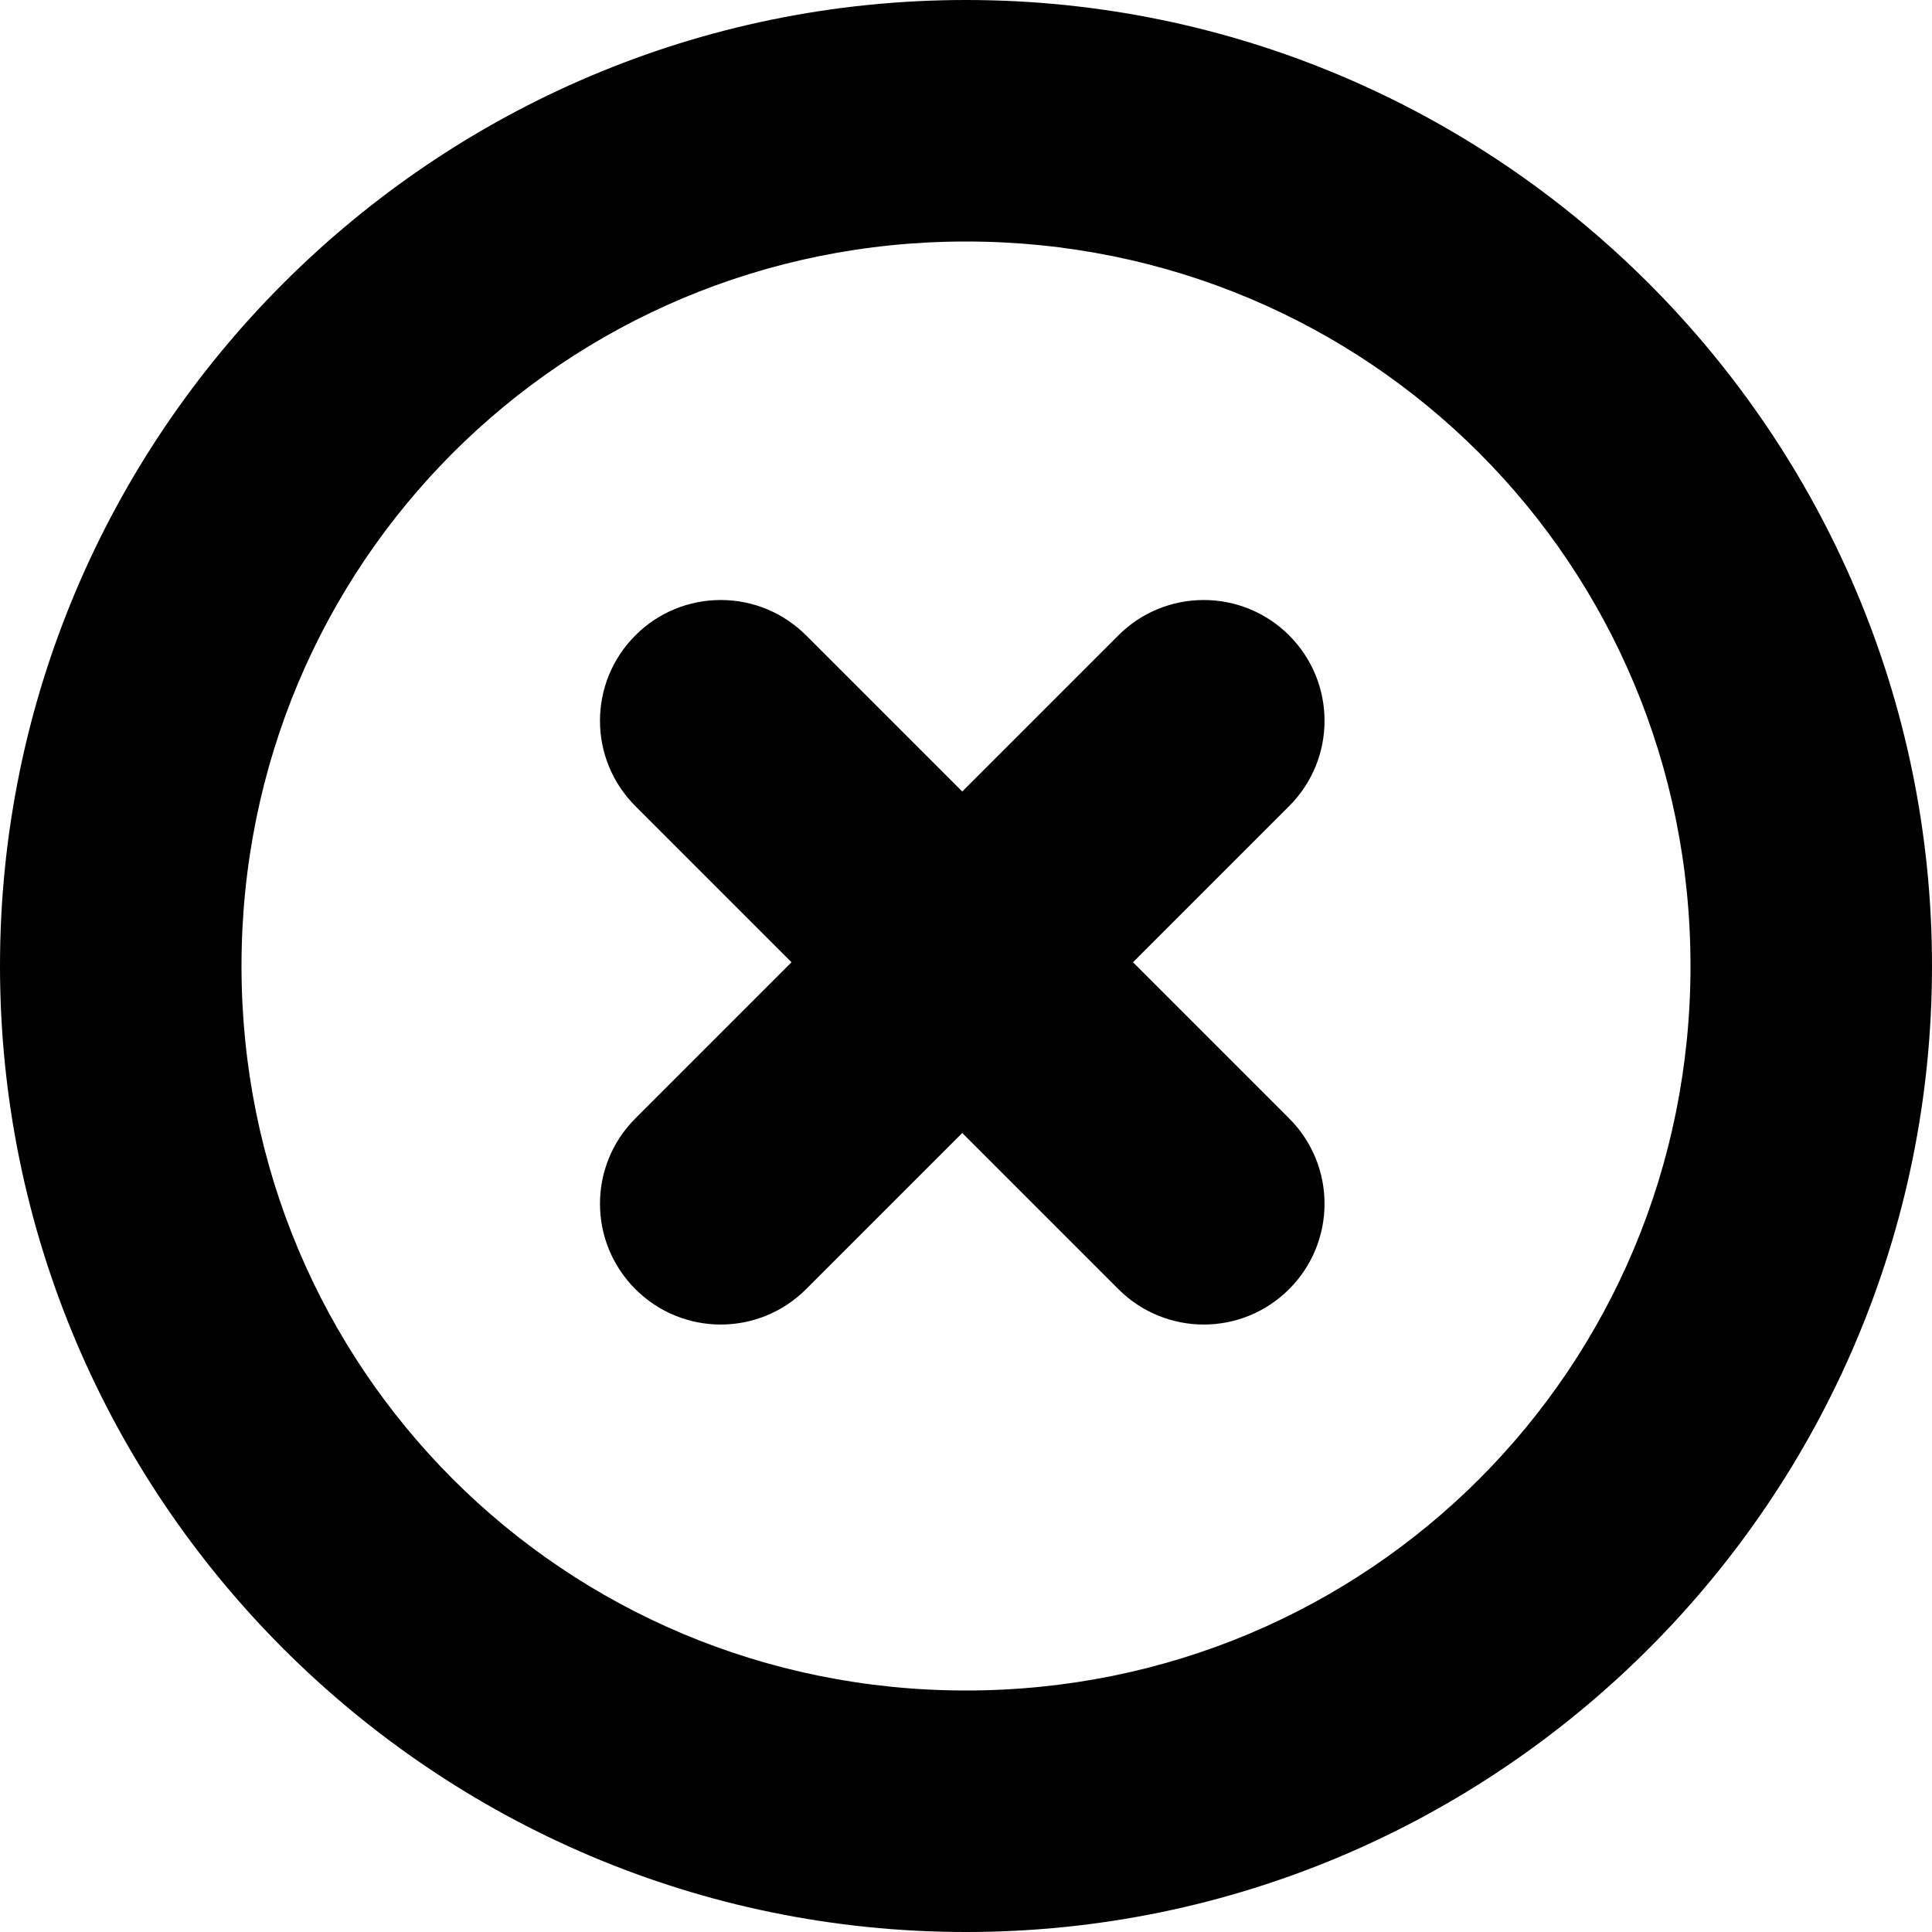
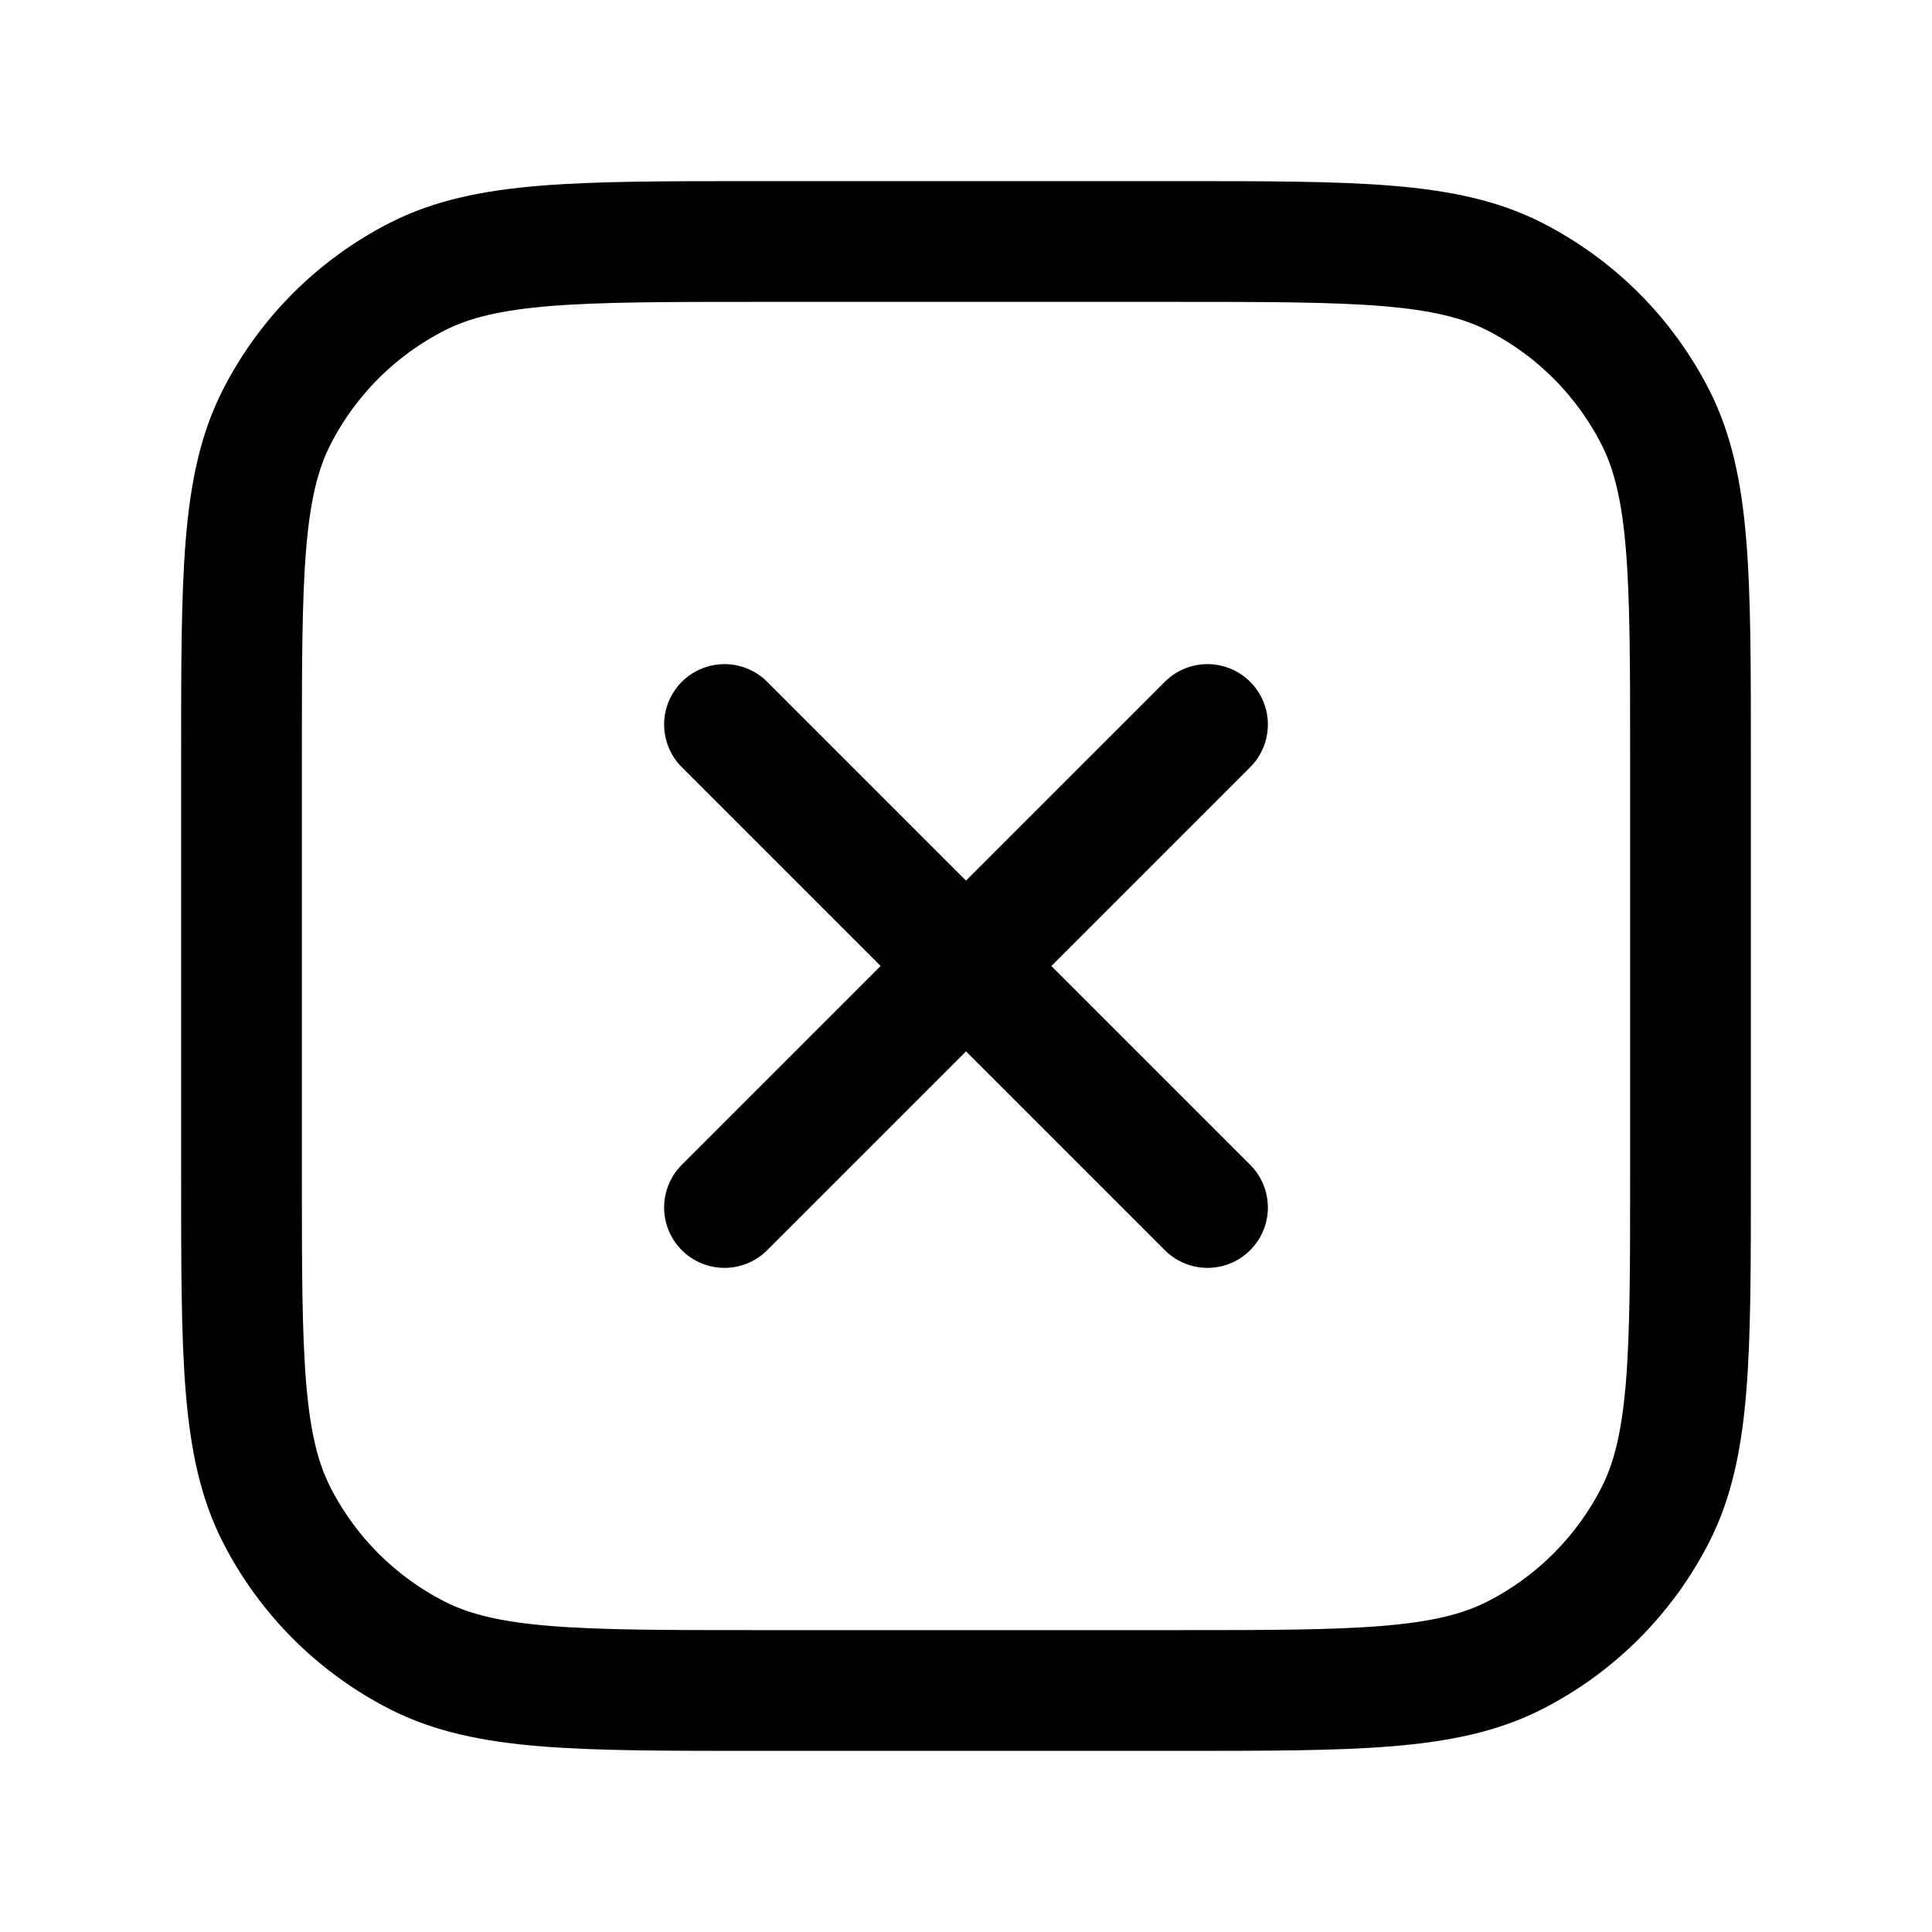
- <svg xmlns="http://www.w3.org/2000/svg" height="16px" viewBox="0 0 16 16" width="16px">
-   <path d="m 8 0 c -4.41 0 -8 3.59 -8 8 s 3.59 8 8 8 s 8 -3.59 8 -8 s -3.59 -8 -8 -8 z m 0 2 c 3.332 0 6 2.668 6 6 s -2.668 6 -6 6 s -6 -2.668 -6 -6 s 2.668 -6 6 -6 z m -2.031 2.969 c -0.266 0 -0.52 0.105 -0.707 0.293 c -0.391 0.391 -0.391 1.023 0 1.414 l 1.293 1.293 l -1.293 1.293 c -0.391 0.391 -0.391 1.023 0 1.414 s 1.023 0.391 1.414 0 l 1.293 -1.293 l 1.293 1.293 c 0.391 0.391 1.023 0.391 1.414 0 s 0.391 -1.023 0 -1.414 l -1.293 -1.293 l 1.293 -1.293 c 0.391 -0.391 0.391 -1.023 0 -1.414 c -0.188 -0.188 -0.441 -0.293 -0.707 -0.293 s -0.52 0.105 -0.707 0.293 l -1.293 1.293 l -1.293 -1.293 c -0.188 -0.188 -0.441 -0.293 -0.707 -0.293 z m 0 0" fill="currentColor" />
+ <svg xmlns="http://www.w3.org/2000/svg" width="24" height="24" fill="none" viewBox="0 0 24 24" stroke-width="1.5" stroke="#000000" stroke-linecap="round" stroke-linejoin="round">
+   <path d="M3 9.4c0-2.24 0-3.36.436-4.216a4 4 0 0 1 1.748-1.748C6.04 3 7.16 3 9.4 3h5.2c2.24 0 3.36 0 4.216.436a4 4 0 0 1 1.748 1.748C21 6.04 21 7.16 21 9.4v5.2c0 2.24 0 3.36-.436 4.216a4 4 0 0 1-1.748 1.748C17.96 21 16.84 21 14.6 21H9.4c-2.24 0-3.36 0-4.216-.436a4 4 0 0 1-1.748-1.748C3 17.96 3 16.84 3 14.6zM15 9l-6 6m0-6 6 6" />
</svg>
